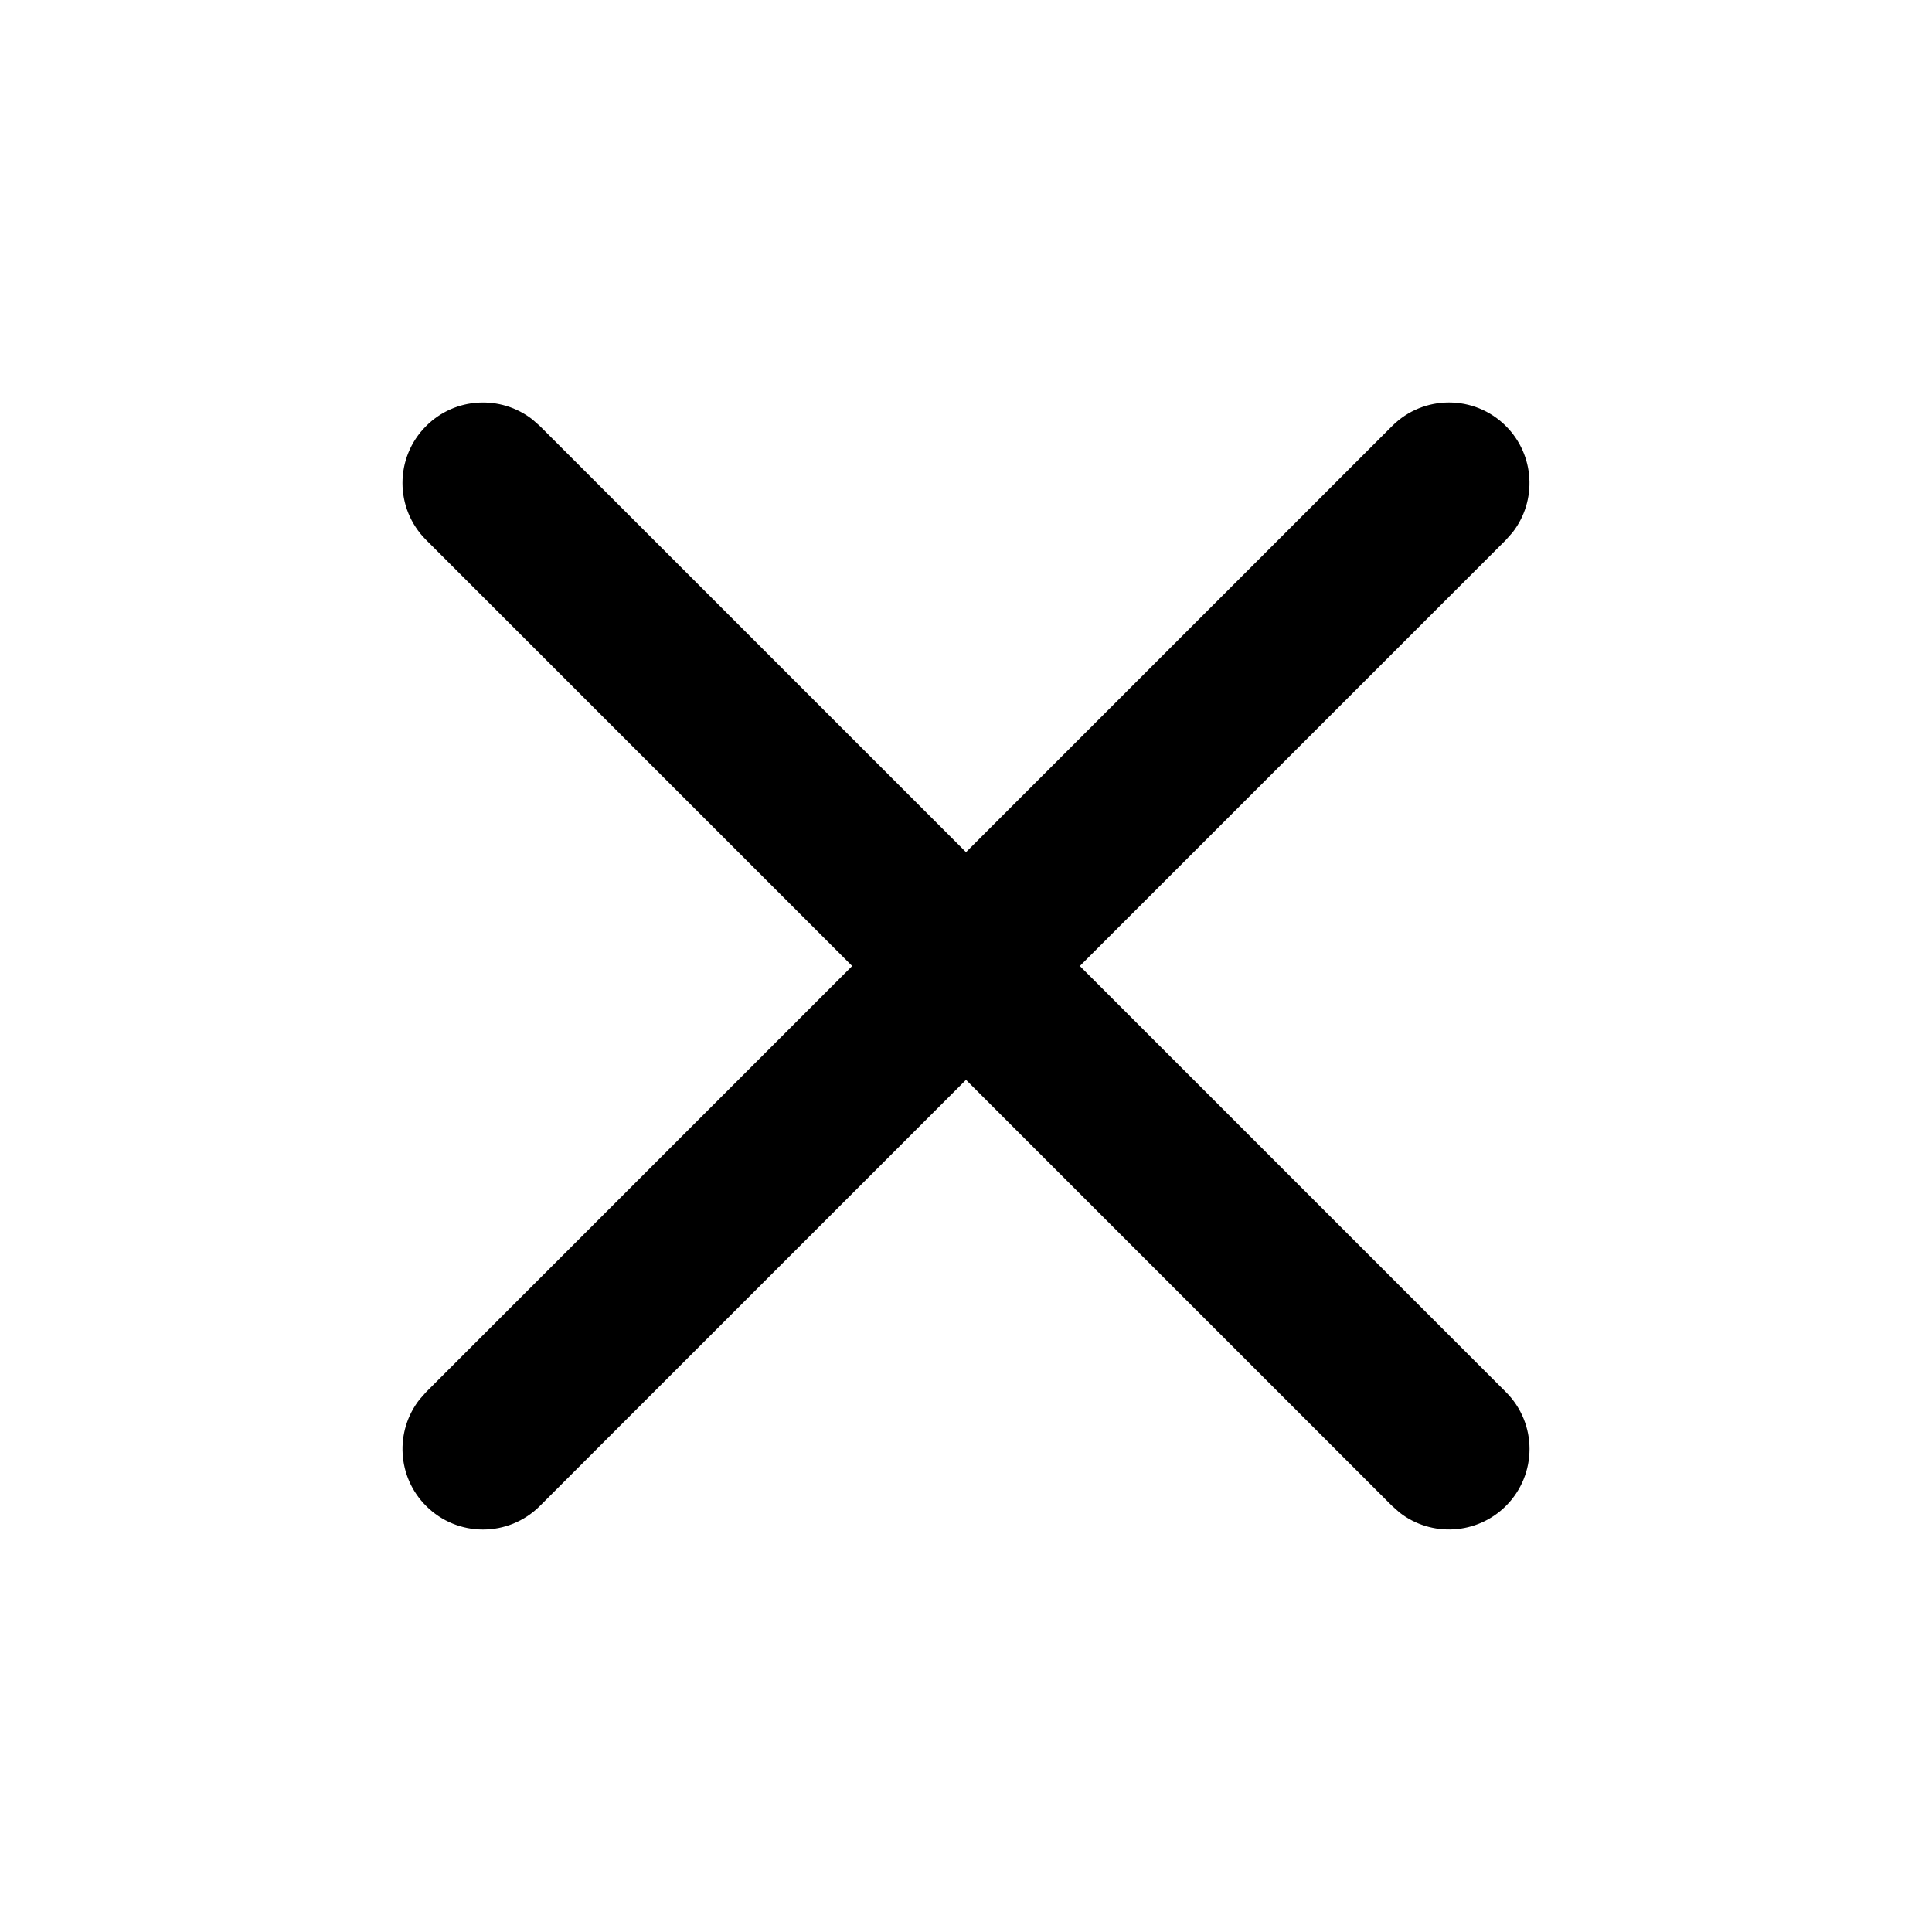
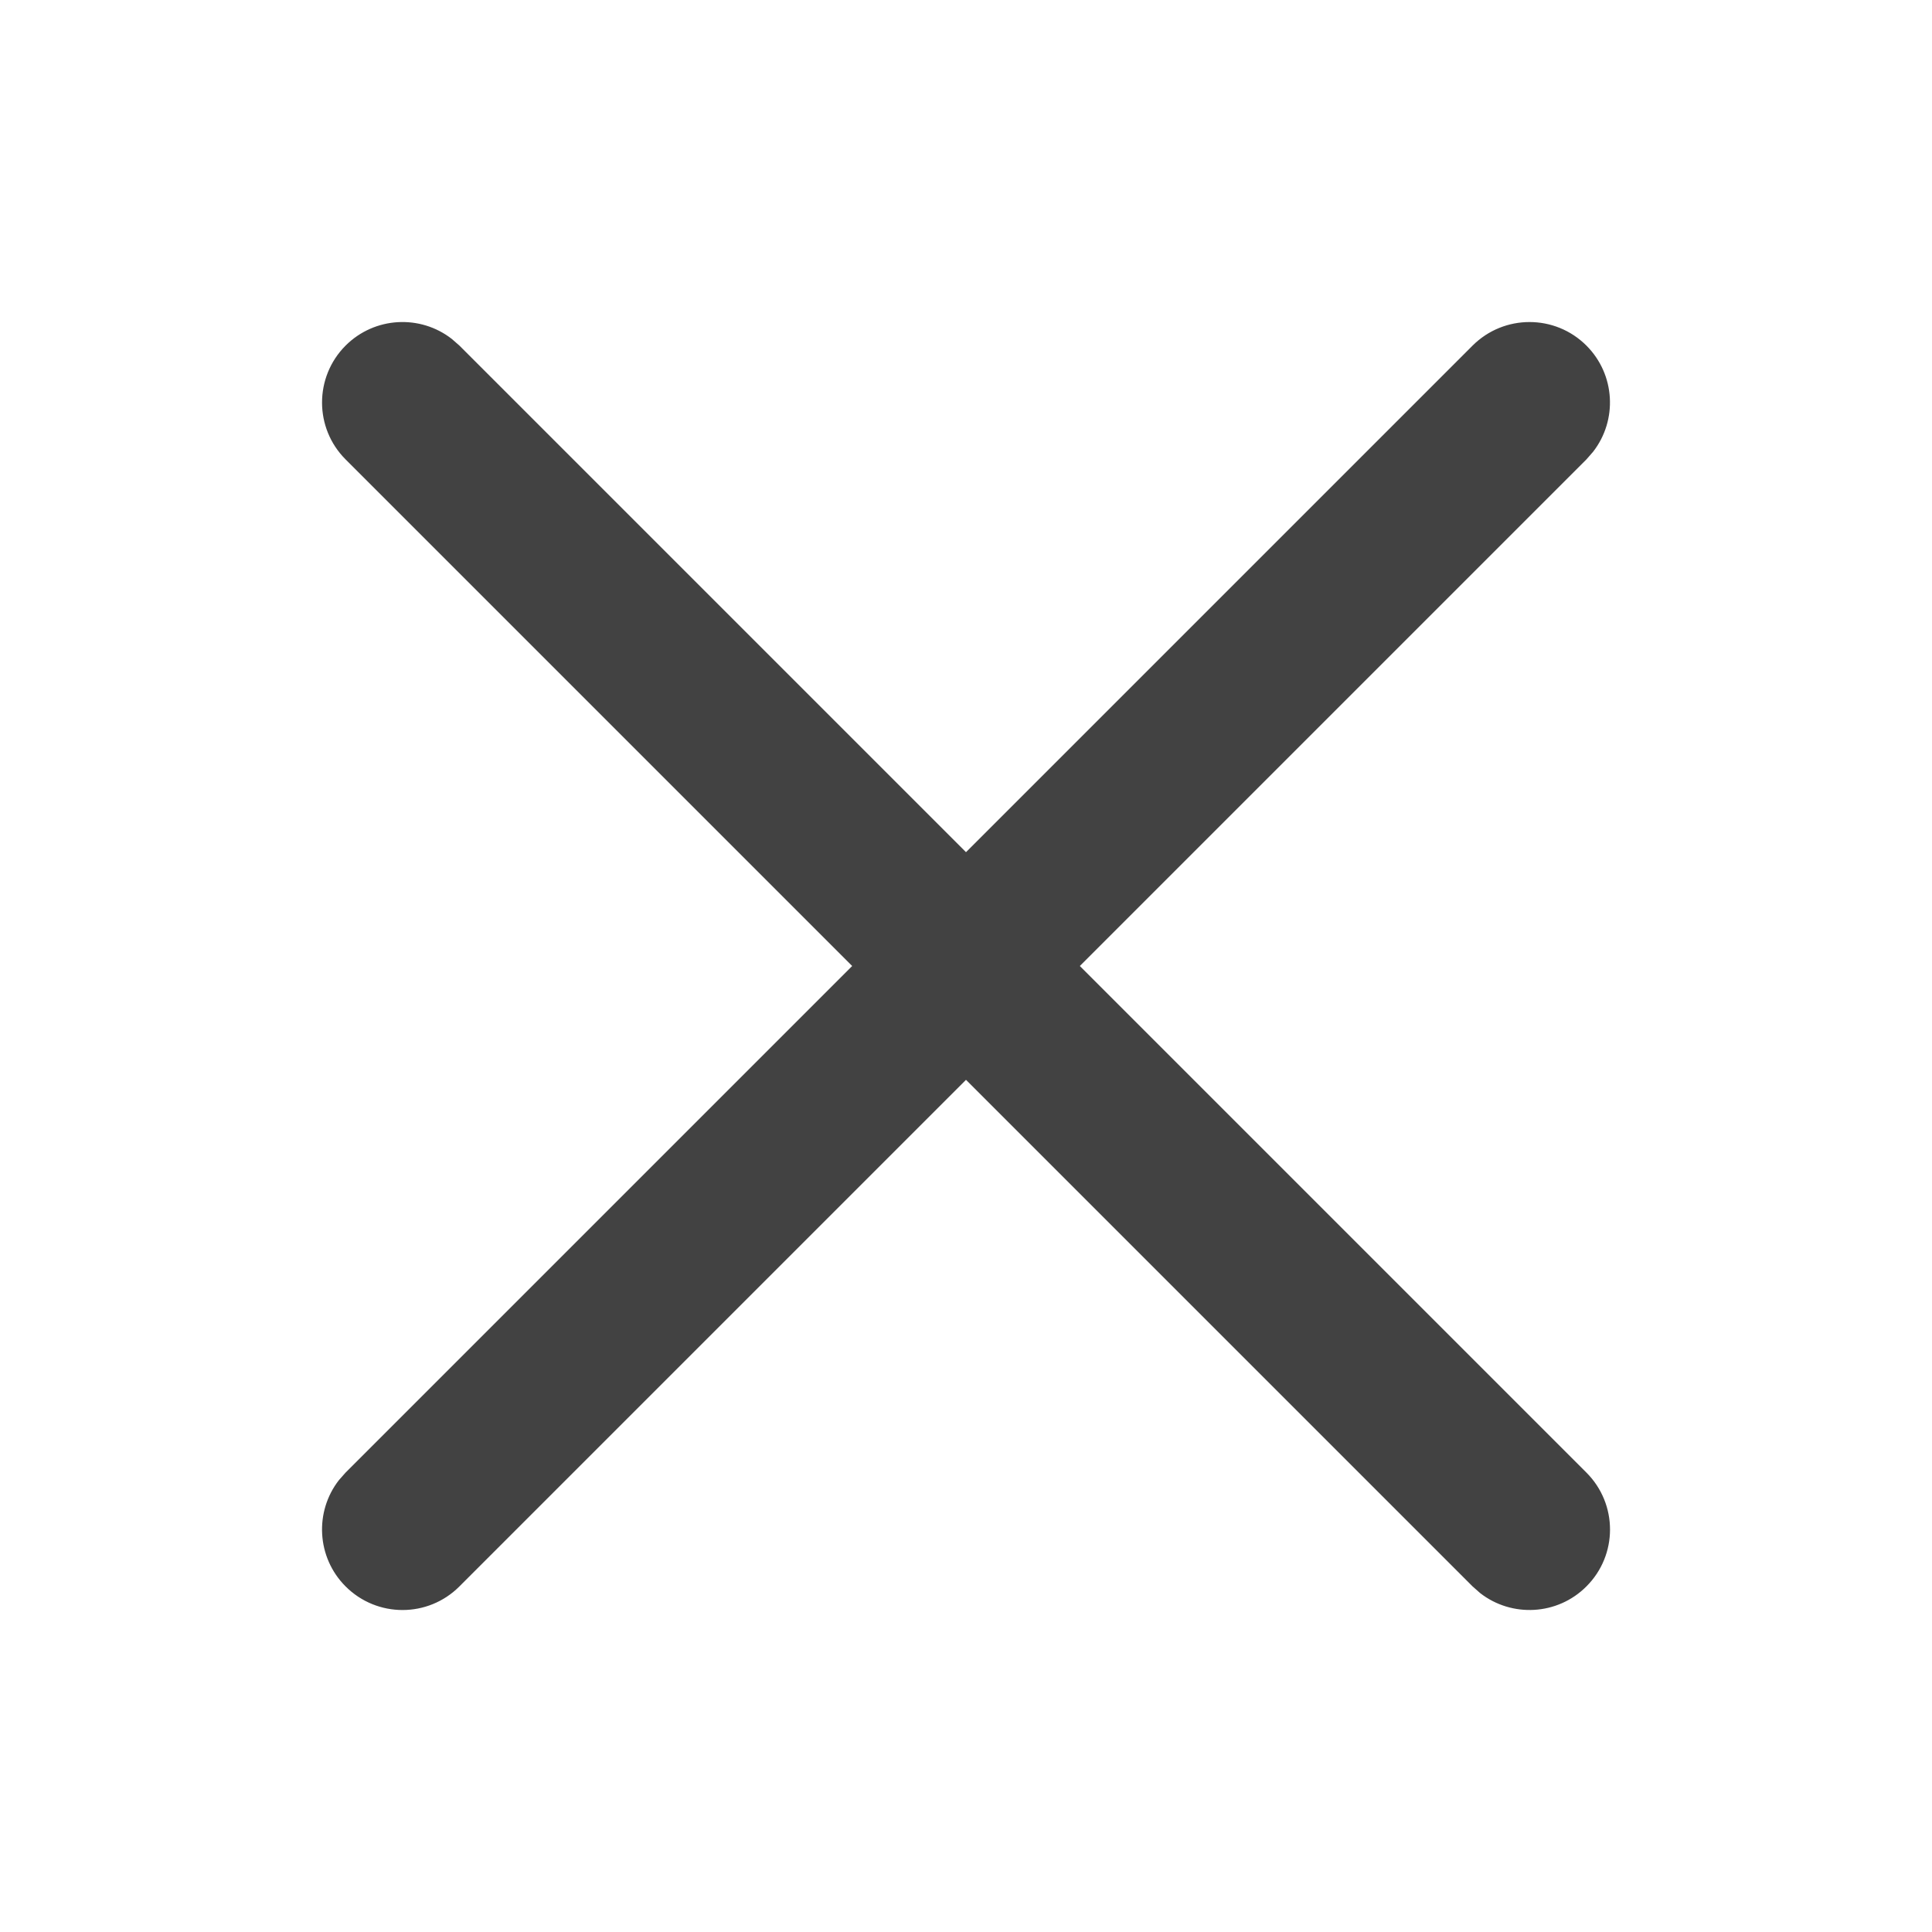
<svg xmlns="http://www.w3.org/2000/svg" width="24" height="24" viewBox="0 0 24 24" fill="none">
-   <path d="M17.293 5.293C17.683 4.902 18.316 4.902 18.707 5.293C19.067 5.653 19.095 6.221 18.79 6.613L18.707 6.707L13.414 12L18.707 17.293C19.098 17.683 19.098 18.316 18.707 18.707C18.346 19.067 17.779 19.095 17.387 18.79L17.293 18.707L12 13.414L6.707 18.707C6.316 19.098 5.683 19.098 5.293 18.707C4.932 18.346 4.905 17.779 5.21 17.387L5.293 17.293L10.586 12L5.293 6.707C4.902 6.316 4.902 5.683 5.293 5.293C5.653 4.932 6.221 4.905 6.613 5.21L6.707 5.293L12 10.586L17.293 5.293Z" fill="currentColor" />
+   <path d="M18.293 4.293C18.684 3.903 19.317 3.903 19.707 4.293C20.067 4.653 20.095 5.22 19.79 5.612L19.707 5.707L13.414 12L19.707 18.293C20.098 18.684 20.098 19.317 19.707 19.707C19.347 20.068 18.779 20.095 18.387 19.79L18.293 19.707L12 13.414L5.707 19.707C5.317 20.098 4.684 20.098 4.293 19.707C3.933 19.347 3.905 18.779 4.21 18.387L4.293 18.293L10.586 12L4.293 5.707C3.903 5.317 3.903 4.684 4.293 4.293C4.654 3.933 5.22 3.905 5.612 4.21L5.707 4.293L12 10.586L18.293 4.293Z" fill="#424242" />
</svg>
